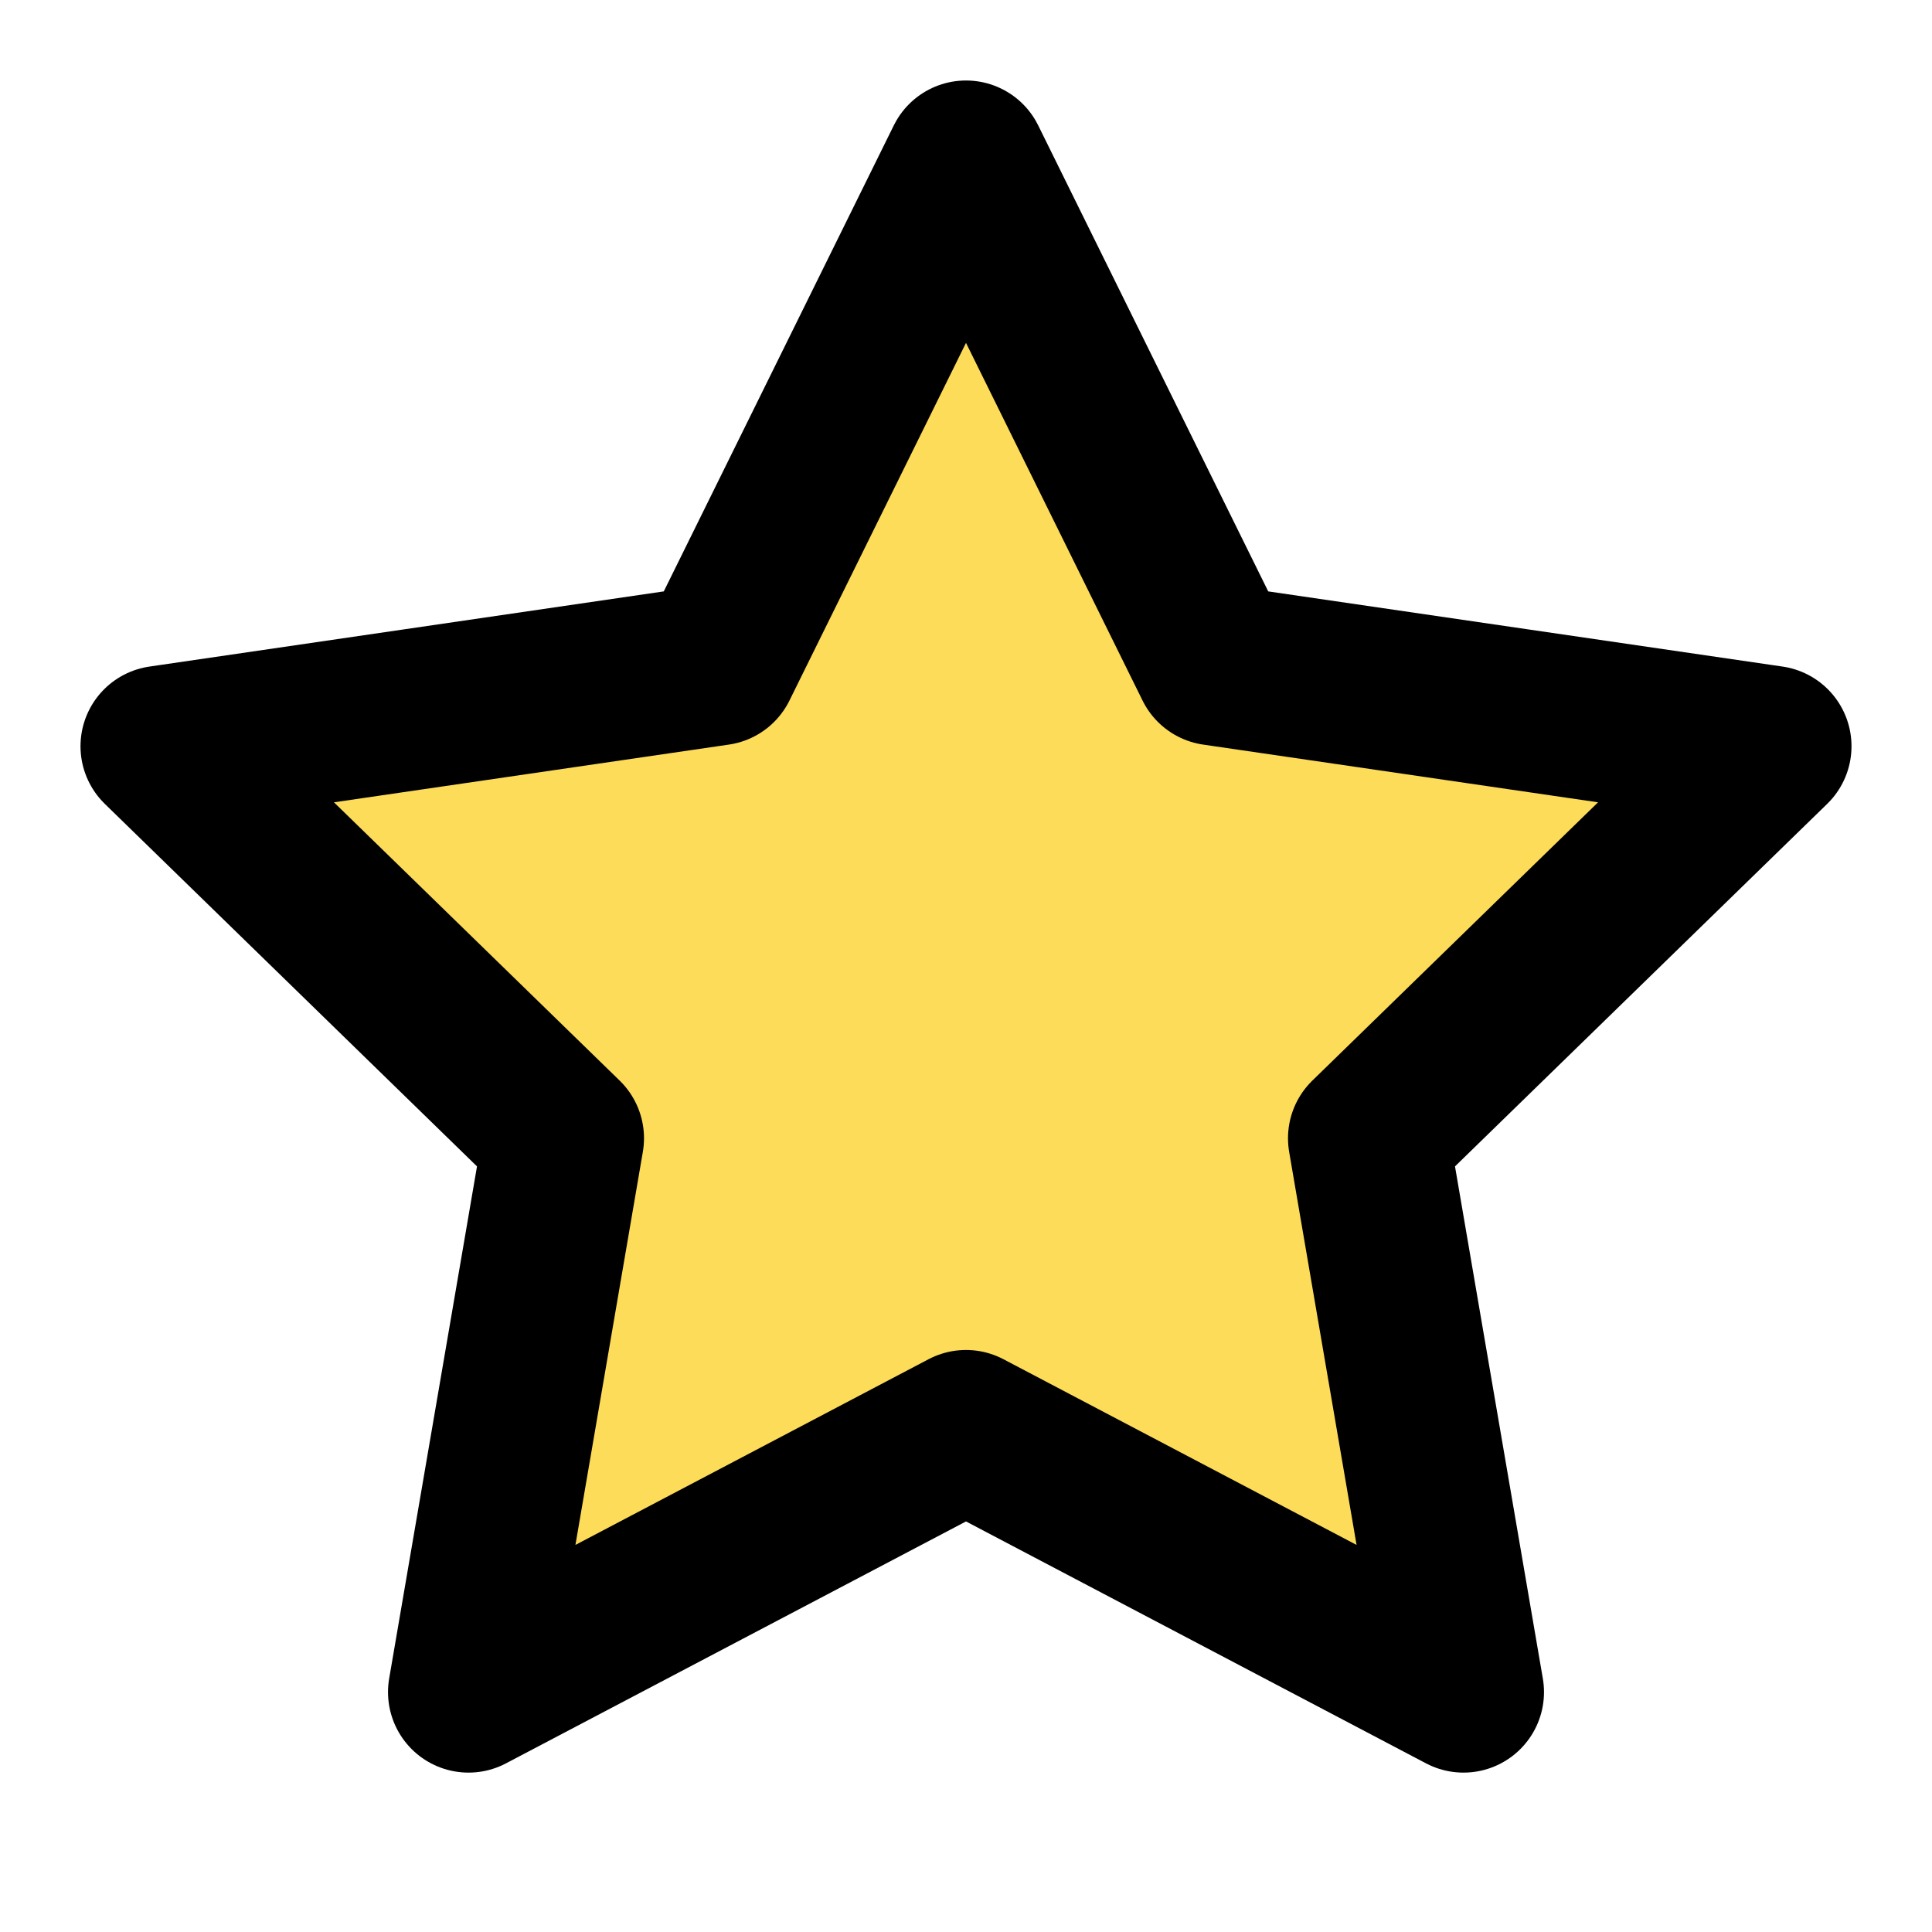
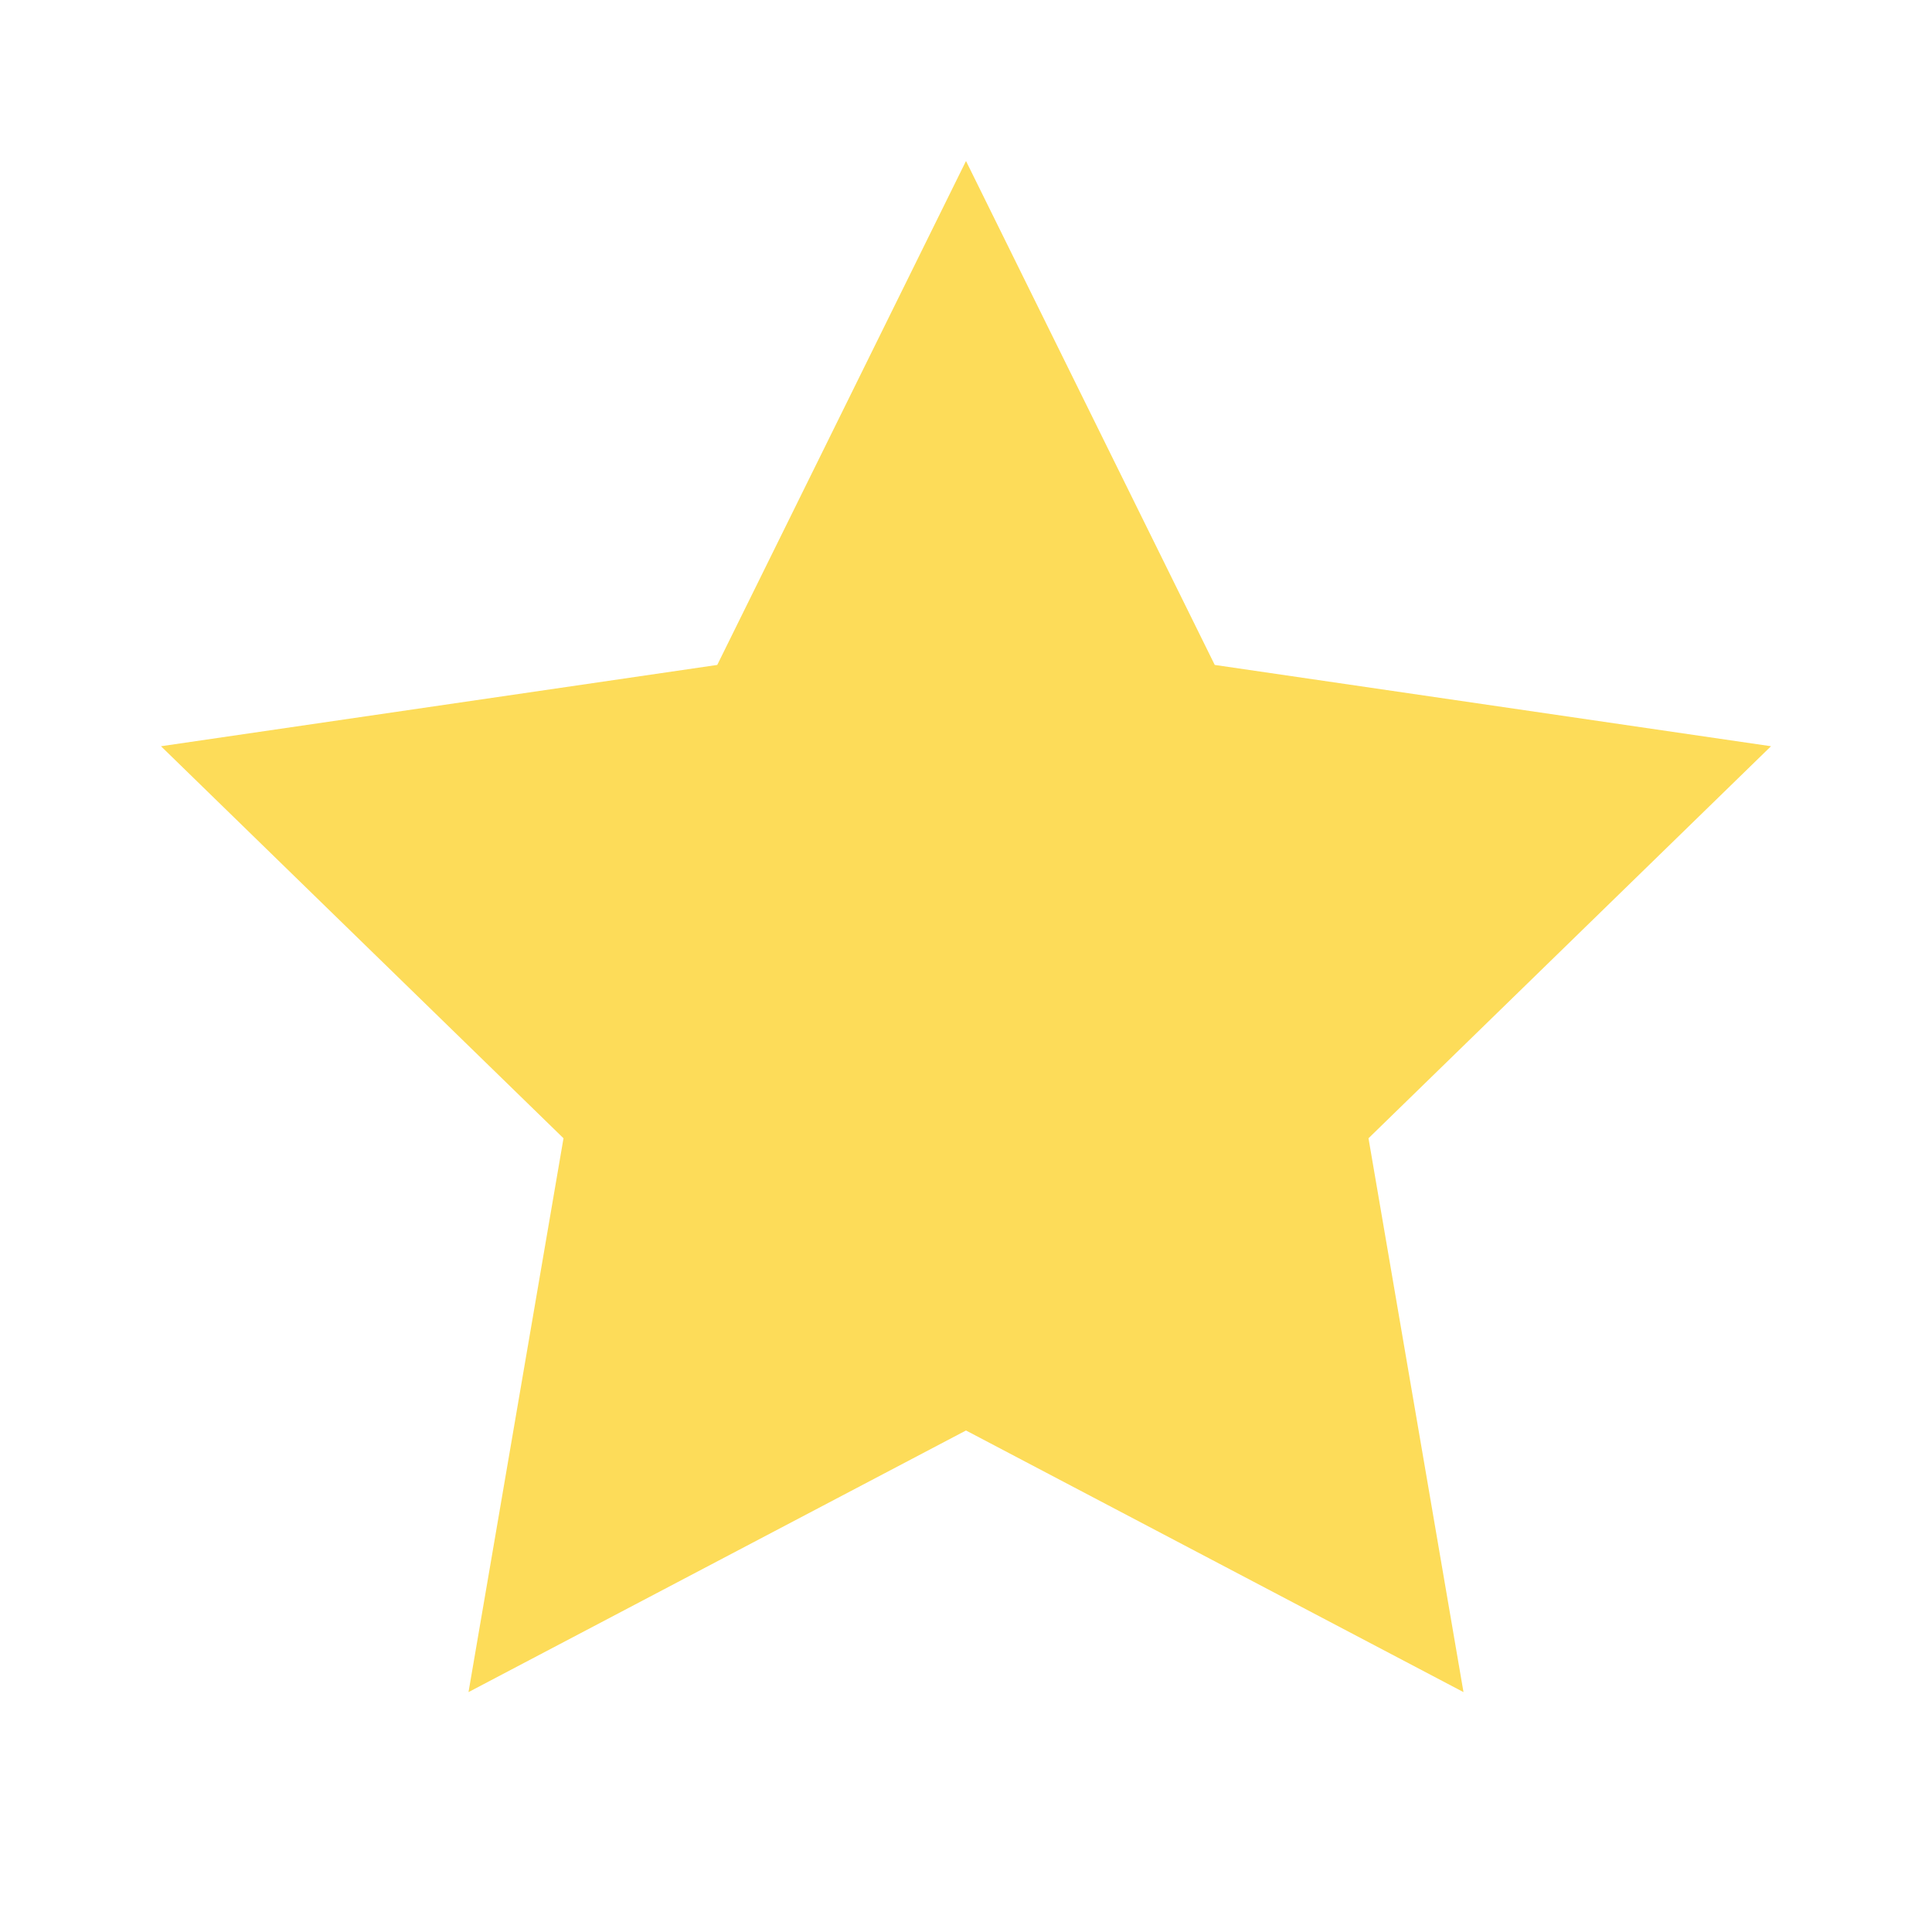
- <svg xmlns="http://www.w3.org/2000/svg" width="24" height="24" viewBox="0 0 24 24" fill="#FDDC59" stroke="currentColor" stroke-width="2" stroke-linecap="round" stroke-linejoin="round" class="feather feather-star">
+ <svg xmlns="http://www.w3.org/2000/svg" width="24" height="24" viewBox="0 0 24 24" fill="#FDDC59" stroke="none" stroke-width="2" stroke-linecap="round" stroke-linejoin="round" class="feather feather-star">
  <polygon points="12 2 15.09 8.26 22 9.27 17 14.14 18.18 21.02 12 17.77 5.82 21.02 7 14.14 2 9.27 8.91 8.26 12 2" />
</svg>
